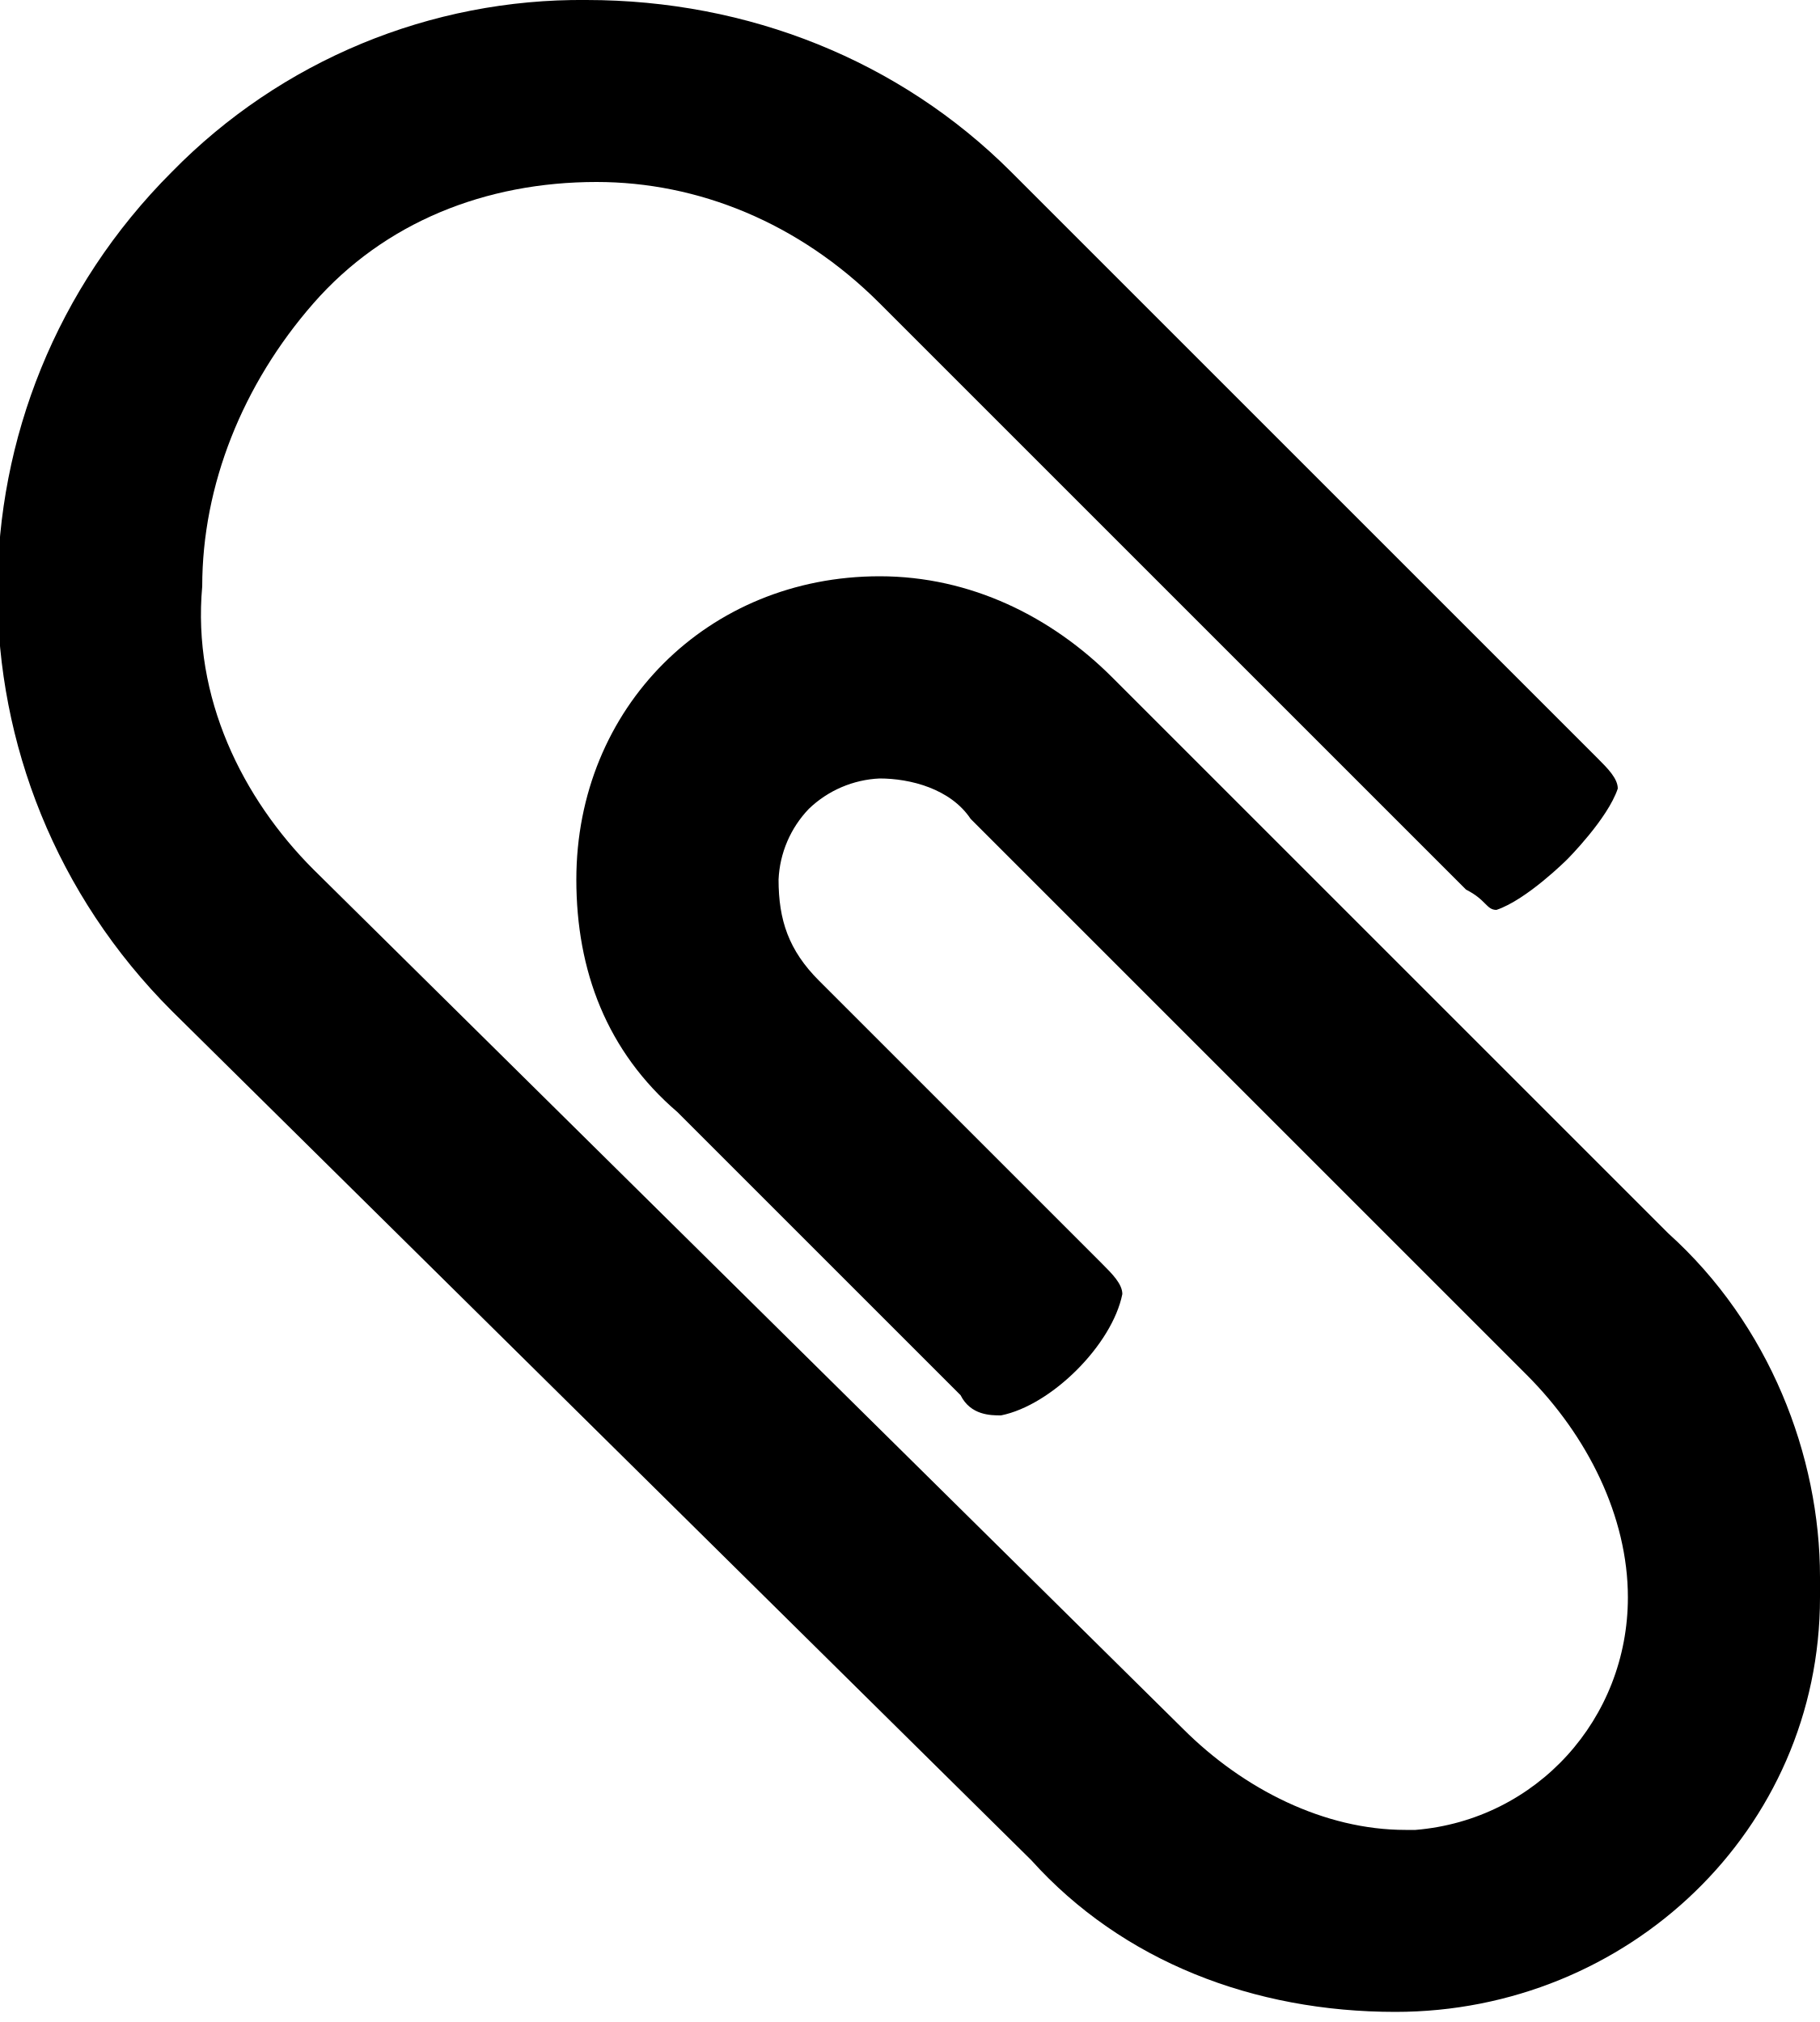
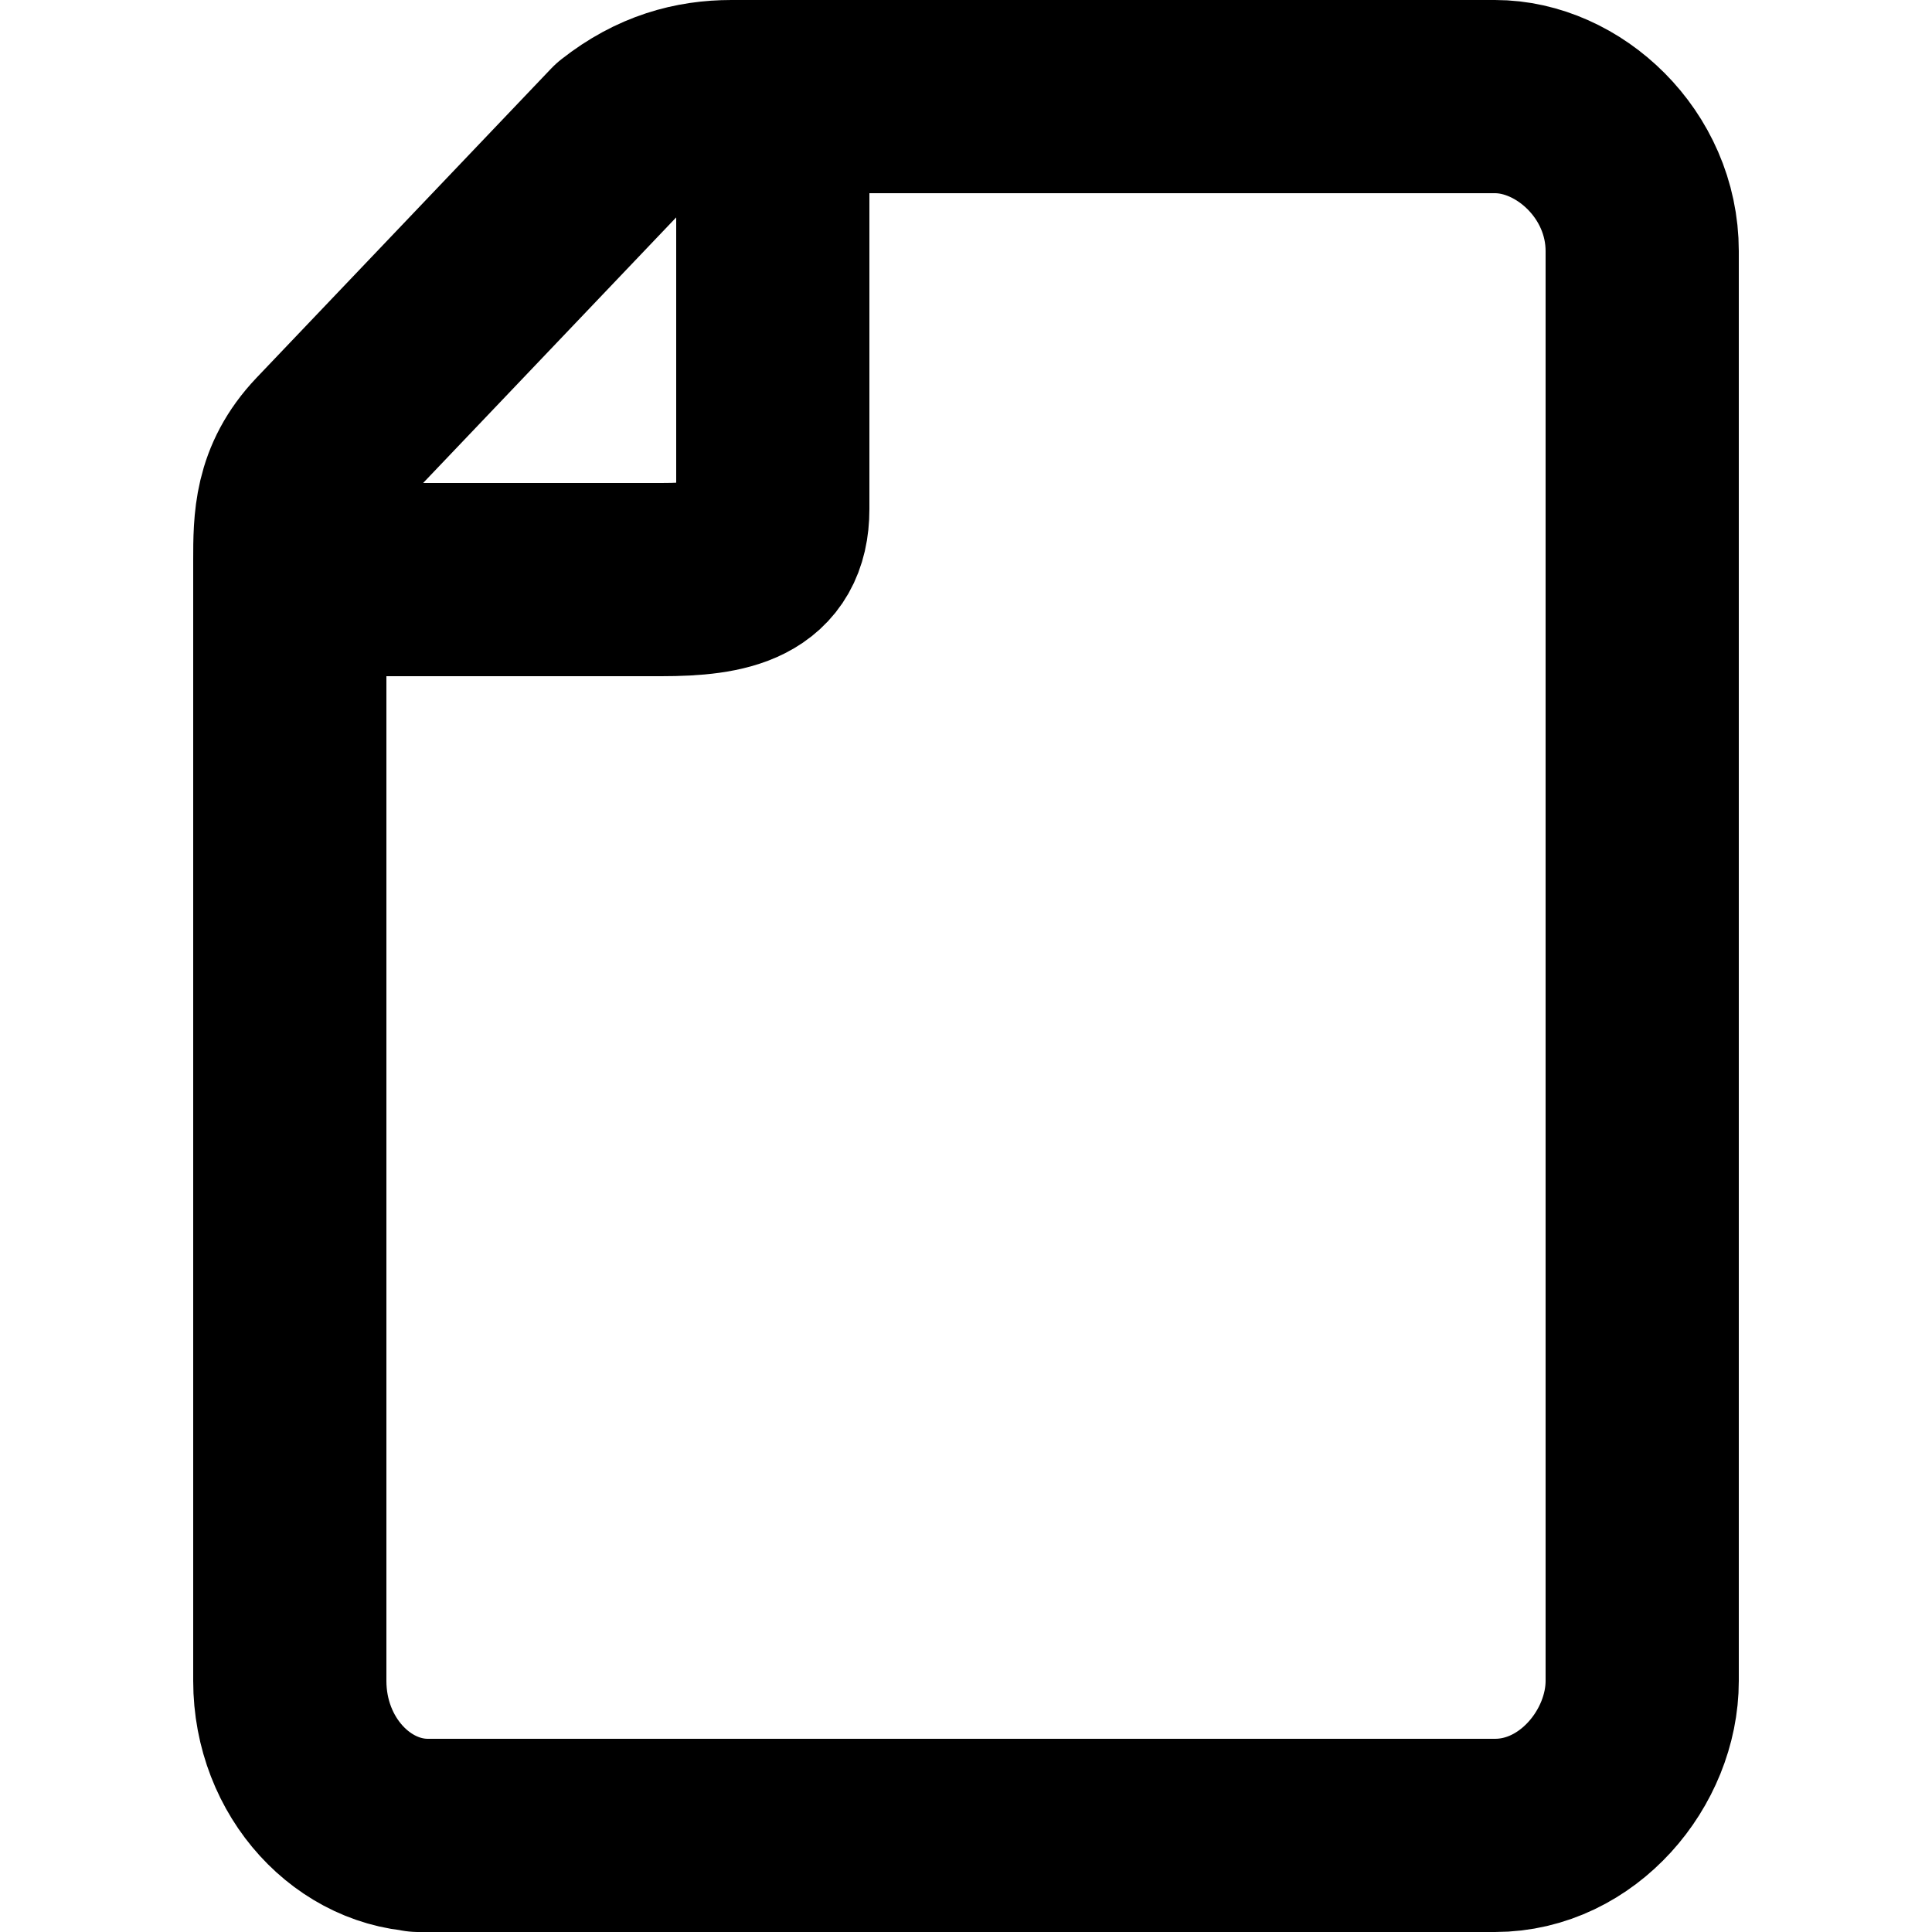
- <svg xmlns="http://www.w3.org/2000/svg" viewBox="0 0 18 20">
-   <path d="M16.5 12.2L11 6.7c-.6-.6-1.4-1-2.3-1-1.7 0-3 1.3-3 3 0 .9.3 1.7 1 2.3l2.8 2.8c.1.2.3.2.4.2.5-.1 1.1-.7 1.2-1.2 0-.1-.1-.2-.2-.3L8.1 9.7c-.3-.3-.4-.6-.4-1A1.08 1.08 0 018 8a1.08 1.08 0 01.7-.3c.3 0 .7.1.9.4l5.5 5.5c.6.6 1 1.4 1 2.2 0 1.2-.9 2.2-2.1 2.3h-.1c-.8 0-1.6-.4-2.2-1L3.1 8.6C2.4 7.9 1.9 6.9 2 5.8c0-1 .4-2 1.1-2.8s1.7-1.2 2.8-1.2c1 0 2 .4 2.8 1.2l5.8 5.8c.2.1.2.2.3.2.3-.1.7-.5.7-.5s.4-.4.5-.7c0-.1-.1-.2-.2-.3L10 1.7C8.9.6 7.4 0 5.8 0a5.66 5.66 0 00-4.1 1.7C-.6 4-.6 7.7 1.7 10l8.5 8.4c.9 1 2.2 1.5 3.6 1.5 2.3 0 4.2-1.8 4.2-4.1v-.2c0-1.2-.5-2.5-1.5-3.4z" />
+ <svg xmlns="http://www.w3.org/2000/svg" viewBox="0 0 20 20">
+   <g fill="none" stroke="currentColor" stroke-width="2">
+     <path d="M8 1v4.27c0 .626-.48.73-1.154.73H3" />
+     <path stroke-linecap="round" stroke-linejoin="round" d="M3 17.4c0 .9.667 1.6 1.429 1.6h-.096 11.143c.857 0 1.524-.8 1.524-1.6V2.6c0-.9-.762-1.6-1.524-1.6h0-7.905c-.38 0-.761.1-1.142.4L3.38 4.6C3 5 3 5.4 3 5.8v11.6z" />
+   </g>
</svg>
